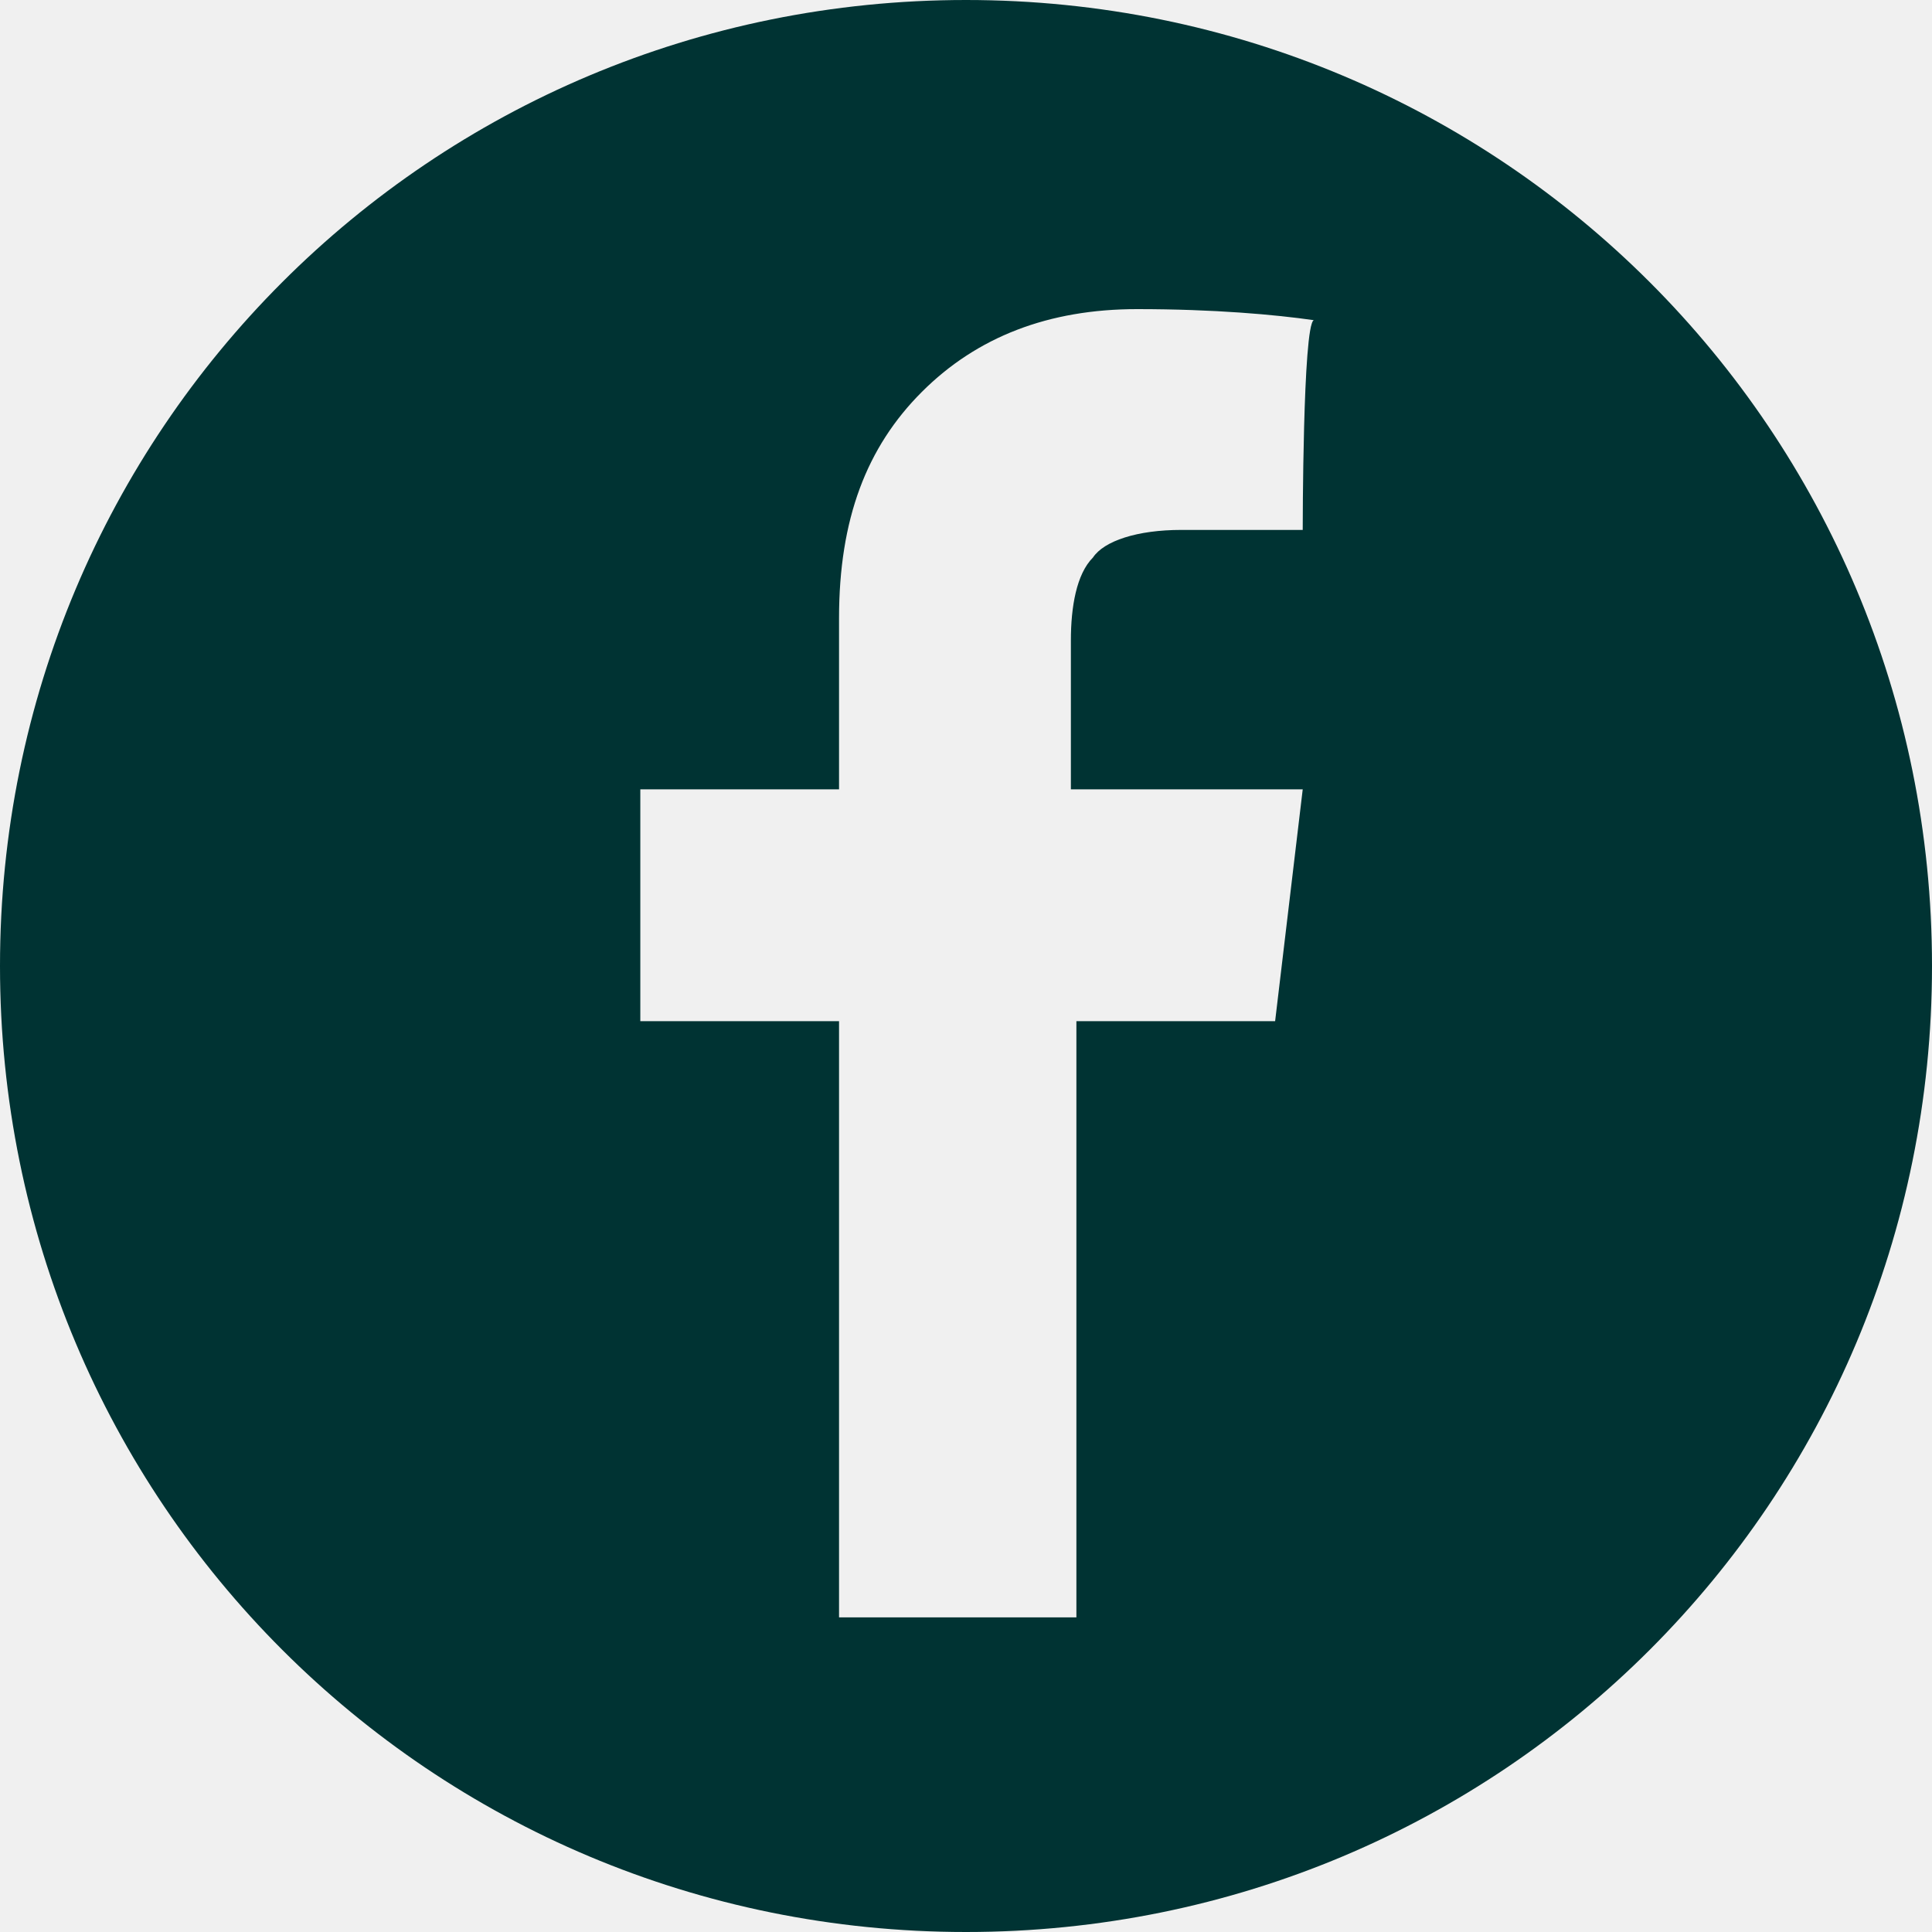
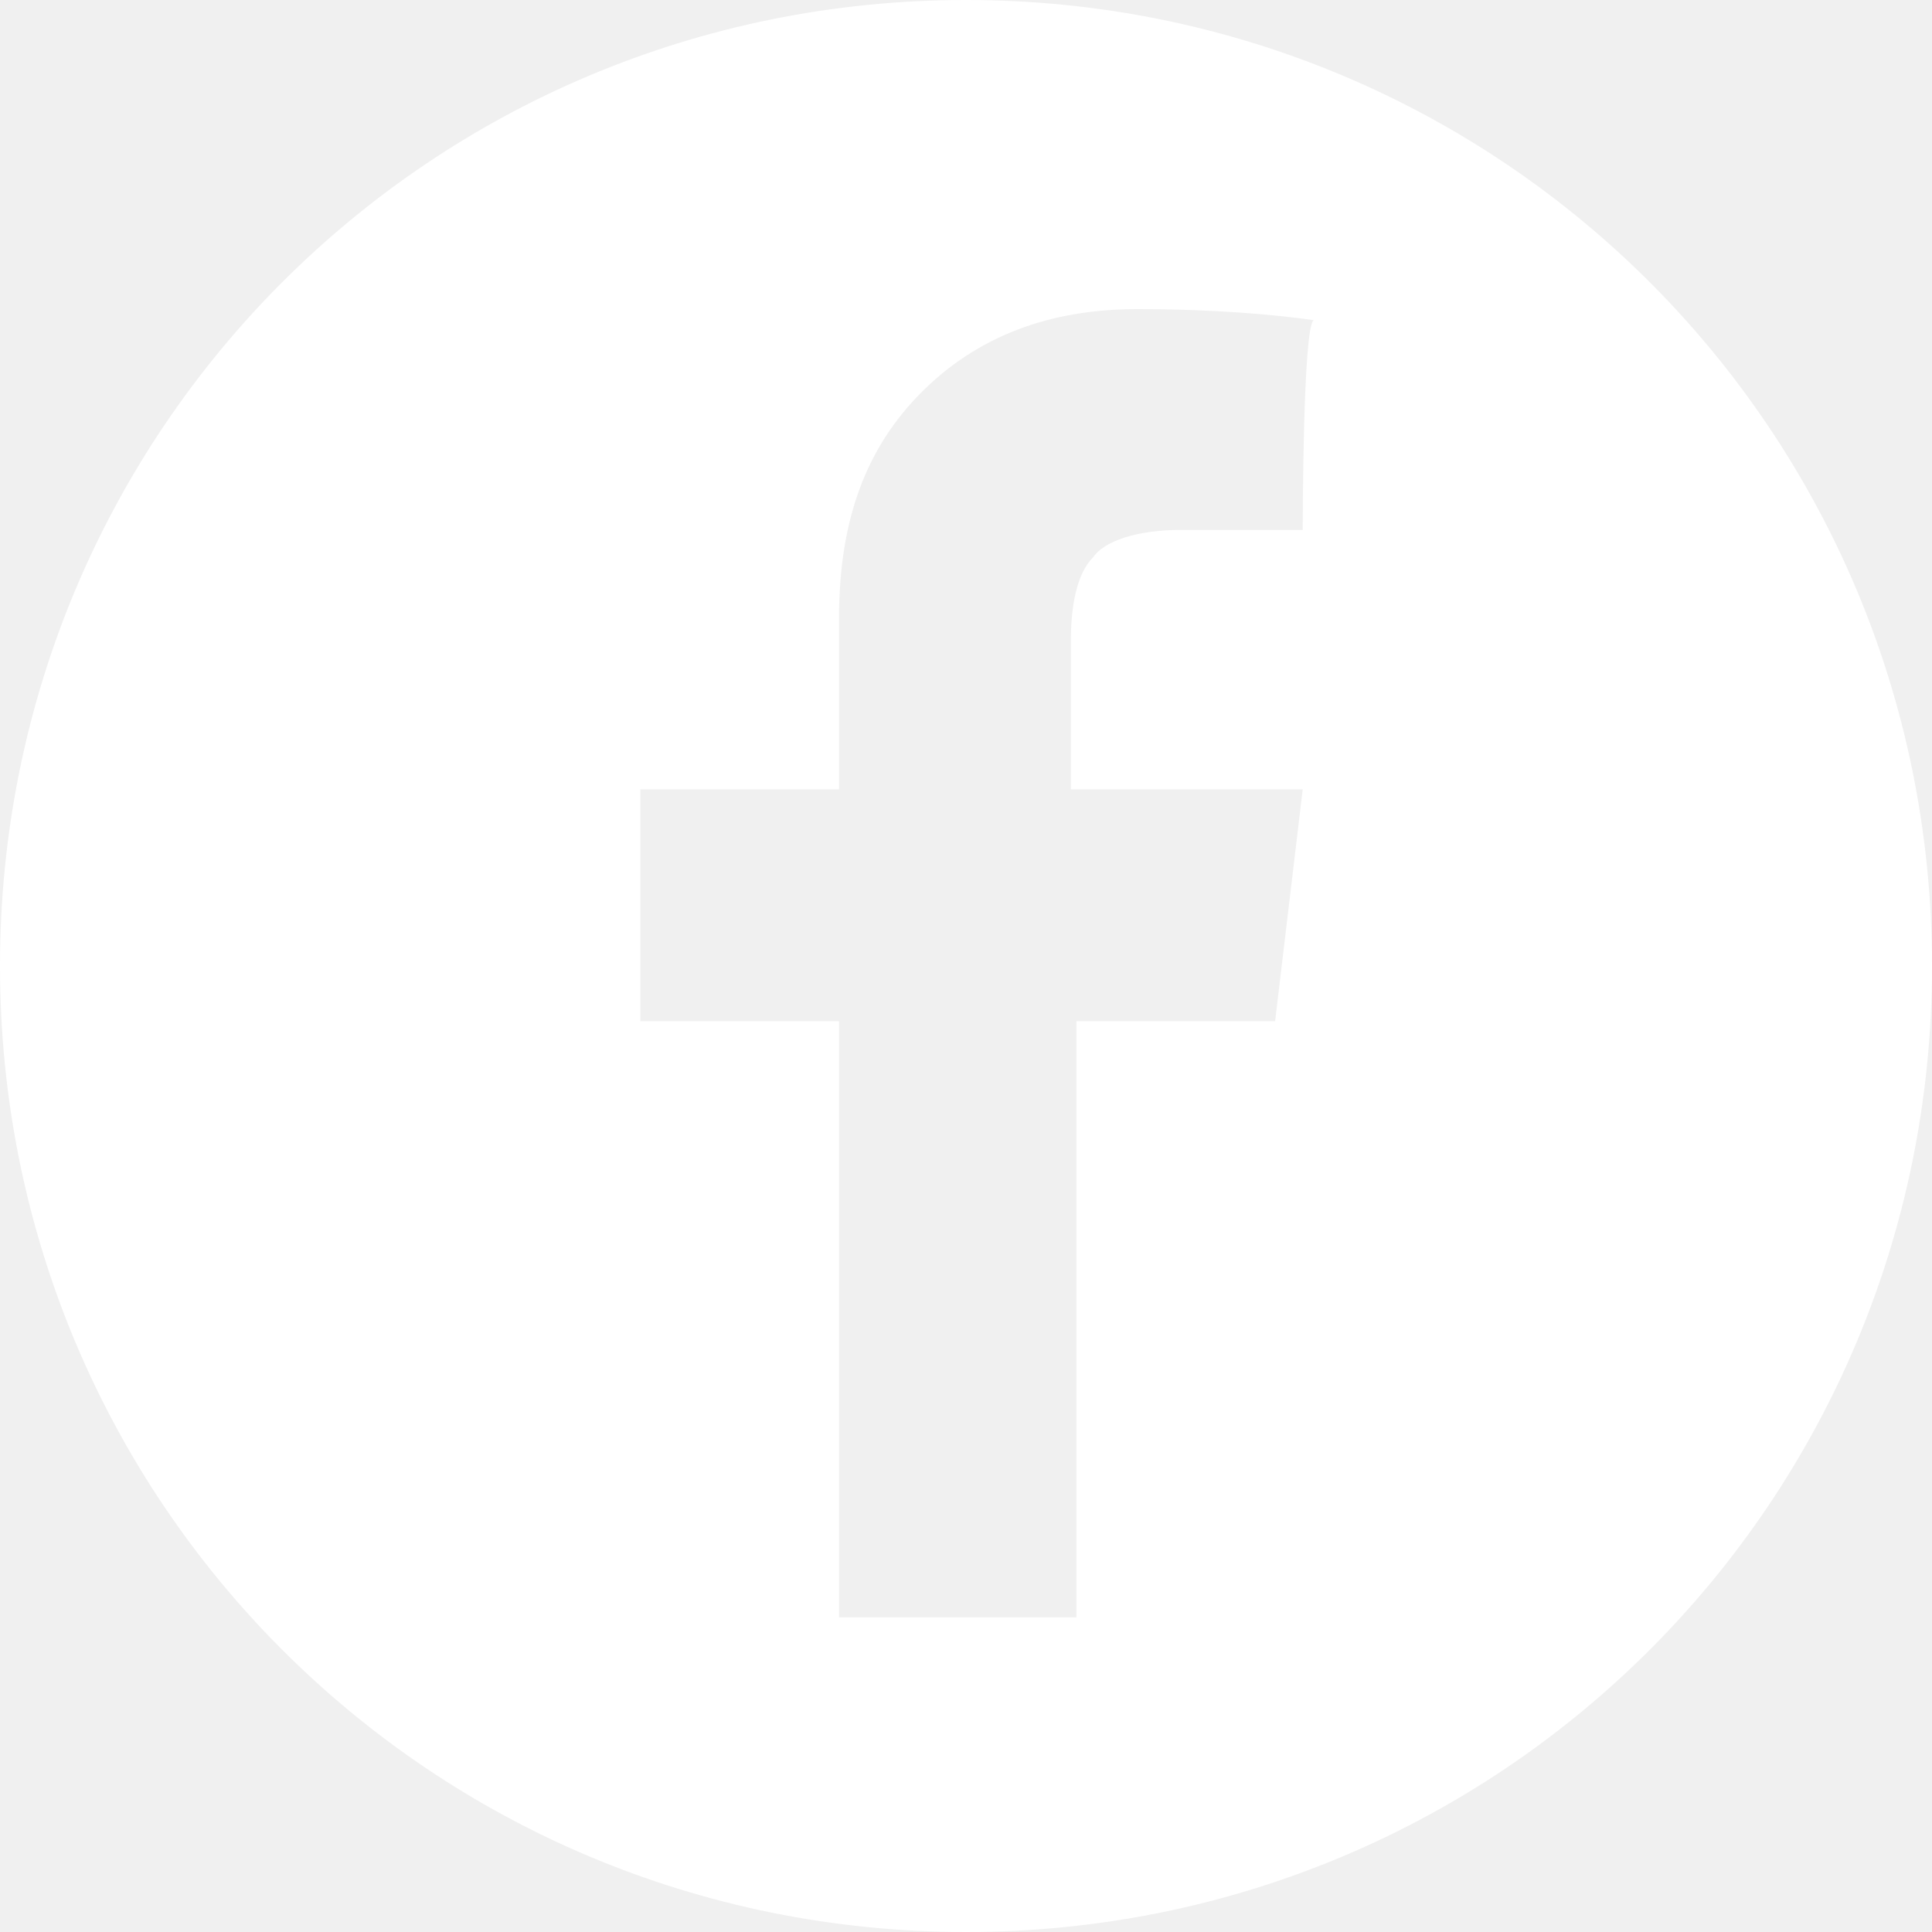
<svg xmlns="http://www.w3.org/2000/svg" width="35" height="35" viewBox="0 0 35 35">
-   <path d="M17.5 0C7.8 0 0 7.8 0 17.5S7.8 35 17.5 35 35 27.2 35 17.5C35 7.8 27.2 0 17.5 0zM23.6 9.6h-2.2c-0.8 0-1.4 0.2-1.6 0.5 -0.3 0.3-0.4 0.9-0.4 1.5v2.7h4.2l-0.5 4.2h-3.6v10.8h-4.3V18.5h-3.6V14.3h3.6v-3.1c0-1.8 0.5-3.1 1.5-4.1 1-1 2.3-1.5 3.9-1.5 1.4 0 2.5 0.1 3.2 0.2C23.6 5.9 23.6 9.6 23.6 9.6z" fill="#003333" />
+   <path d="M17.5 0C7.8 0 0 7.8 0 17.5S7.8 35 17.5 35 35 27.2 35 17.5C35 7.8 27.2 0 17.5 0zM23.6 9.6h-2.2c-0.8 0-1.4 0.2-1.6 0.5 -0.3 0.3-0.4 0.9-0.4 1.5v2.7h4.2l-0.5 4.2h-3.6v10.8h-4.3V18.5h-3.6V14.3h3.6v-3.1c0-1.8 0.5-3.1 1.5-4.1 1-1 2.3-1.5 3.9-1.5 1.4 0 2.5 0.1 3.2 0.2C23.6 5.9 23.6 9.6 23.6 9.6z" fill="#fff" />
</svg>
